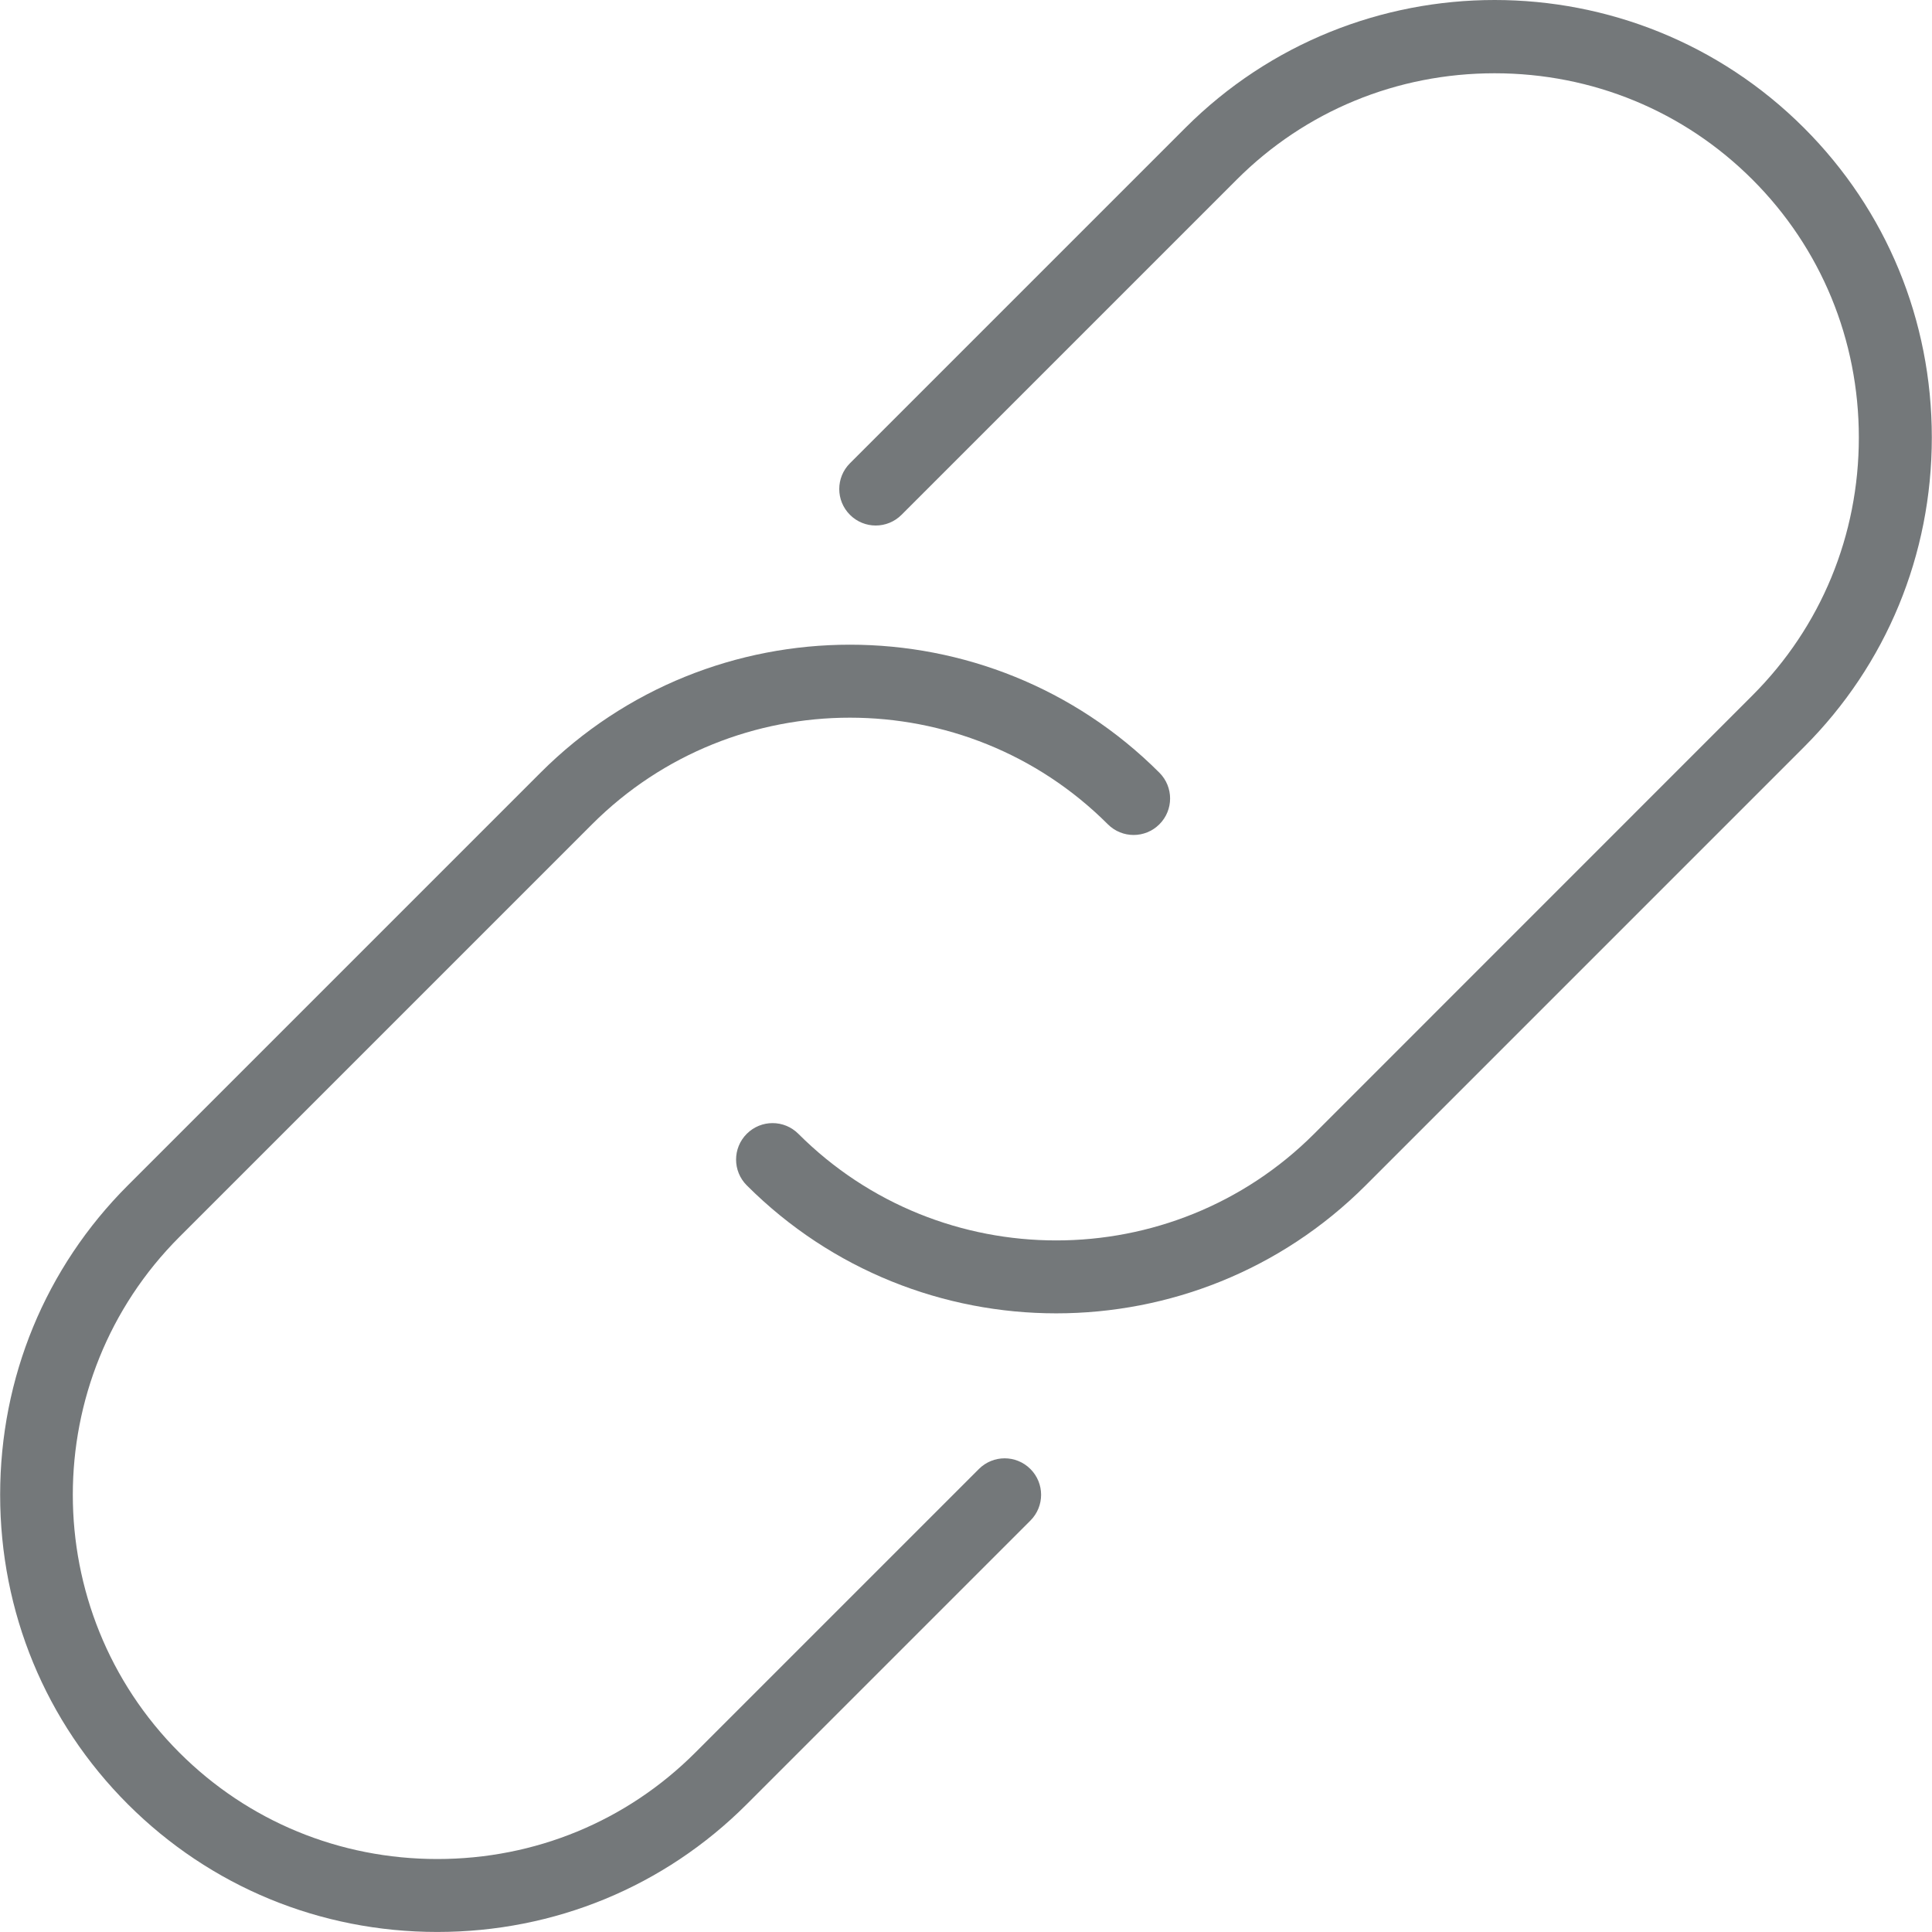
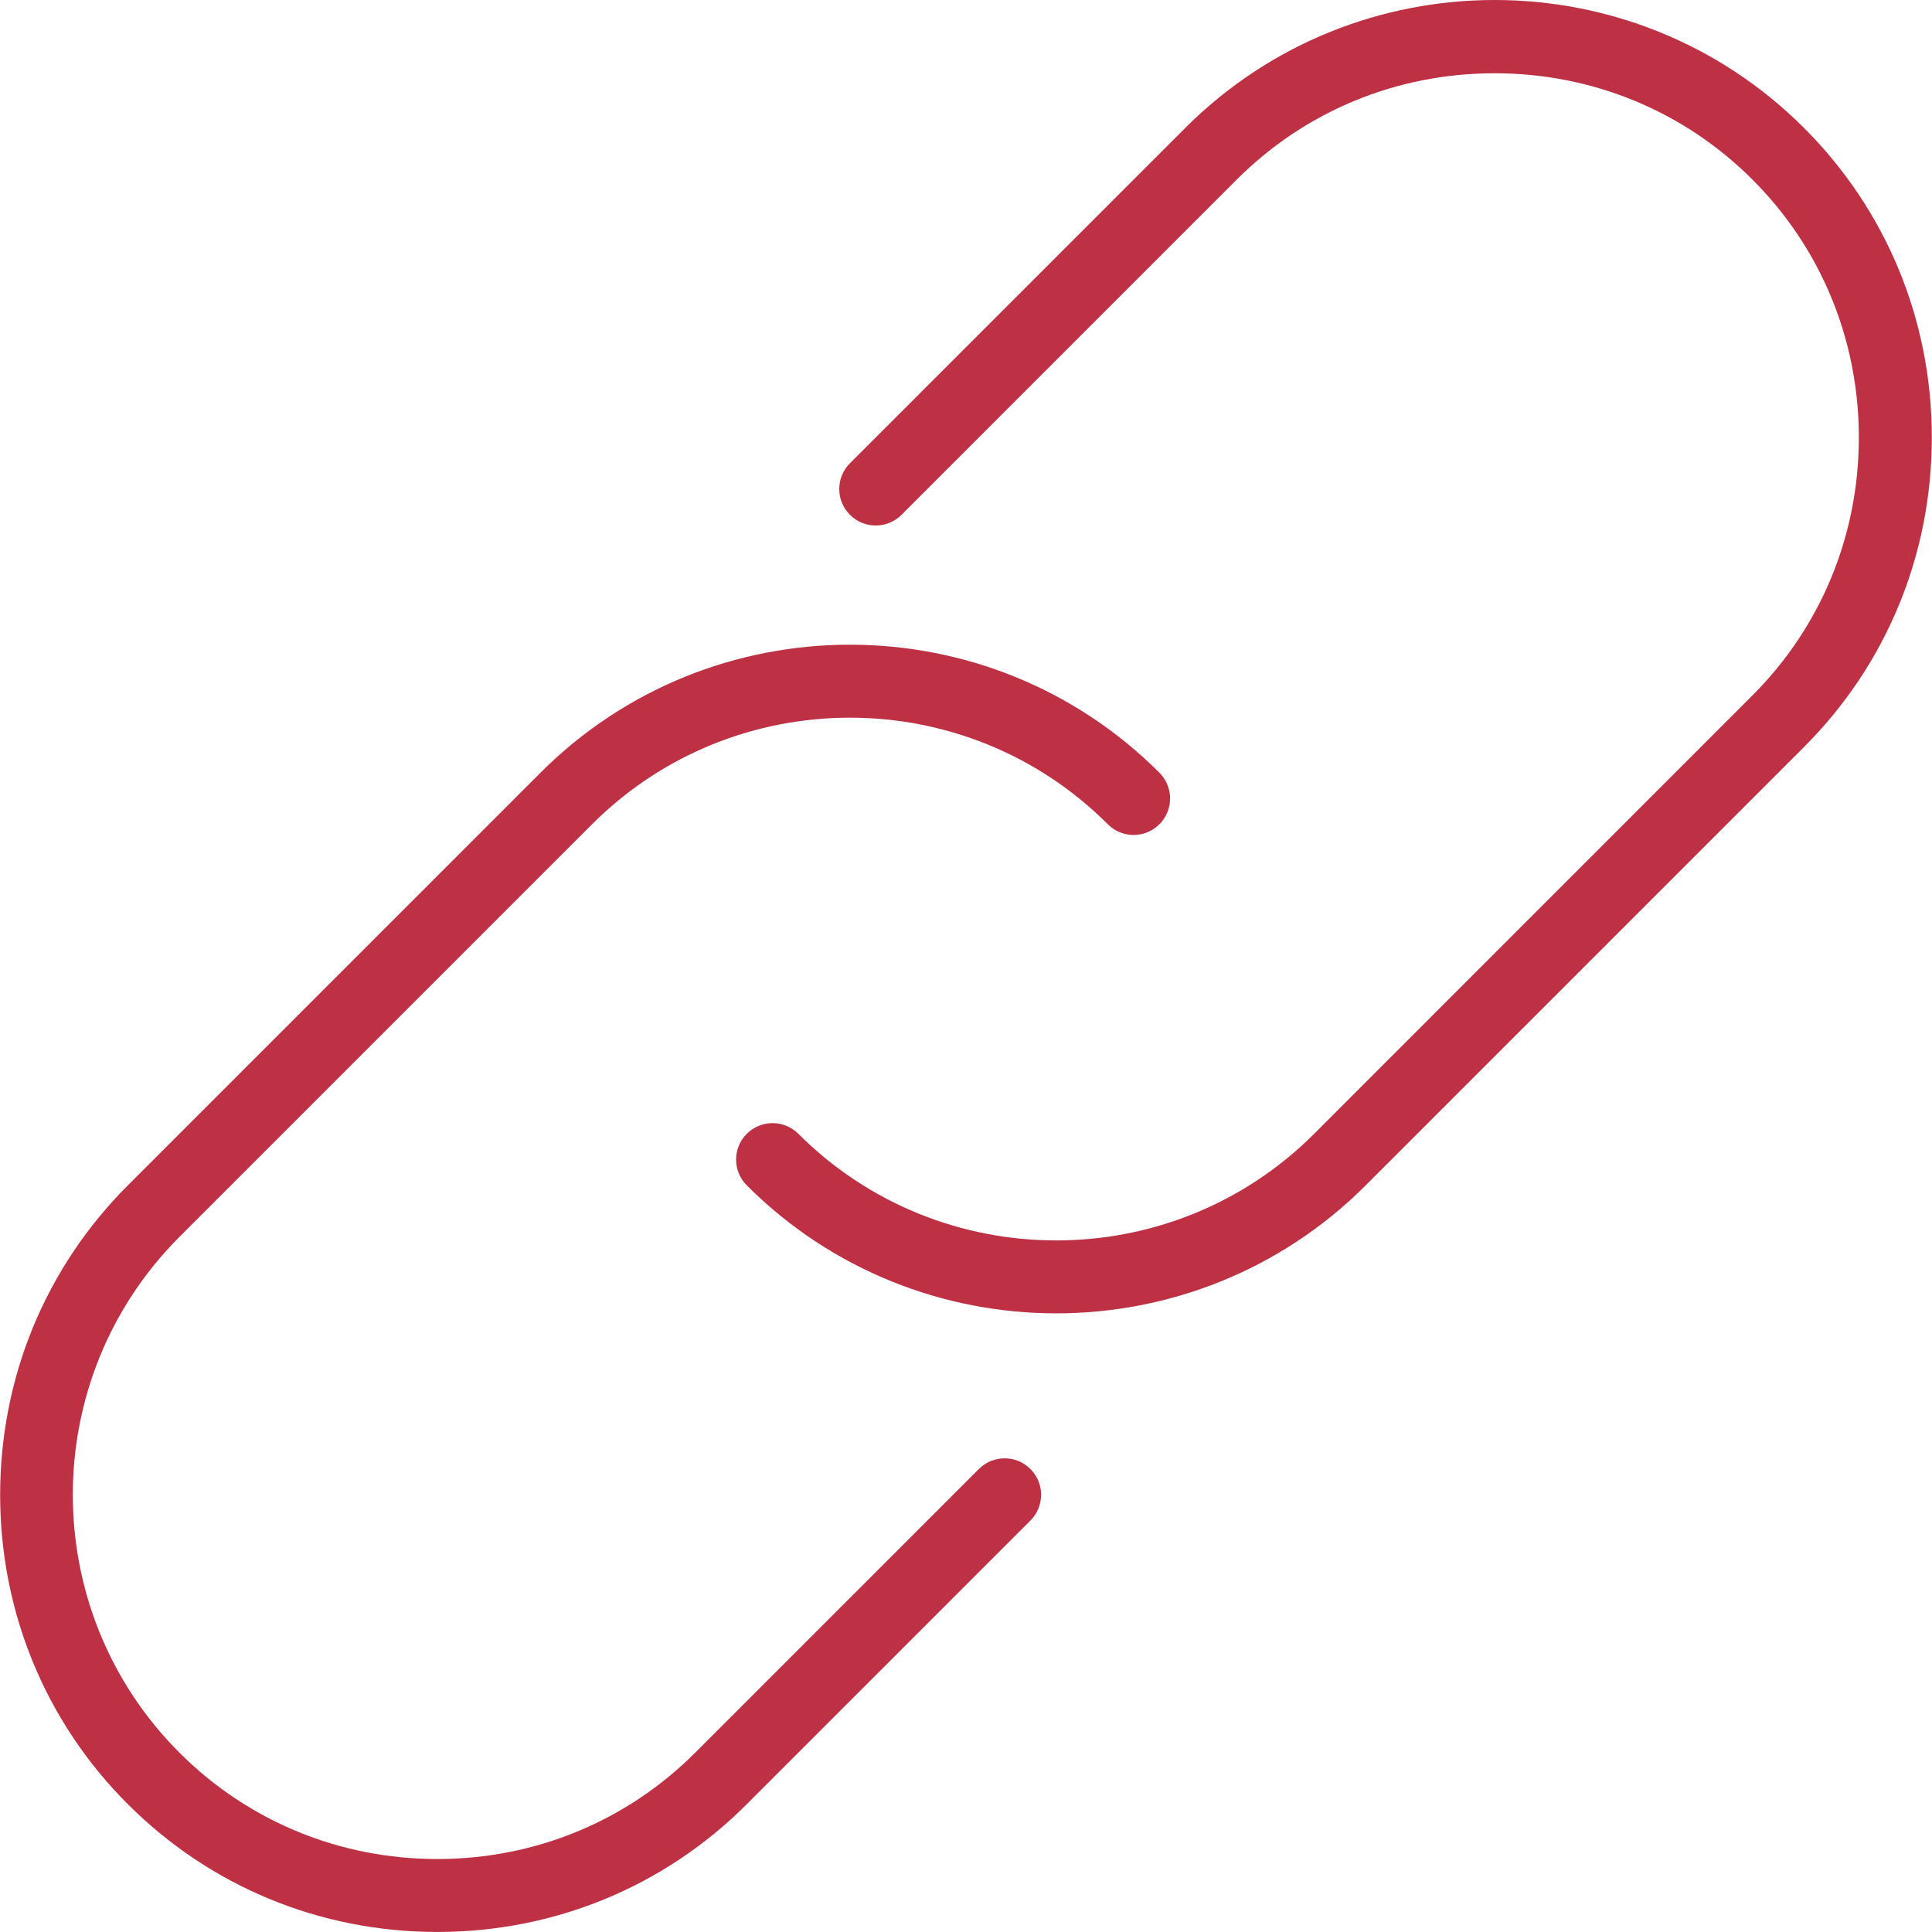
<svg xmlns="http://www.w3.org/2000/svg" version="1.1" id="Capa_1" x="0px" y="0px" viewBox="0 0 52.974 52.974" style="enable-background:new 0 0 52.974 52.974;" xml:space="preserve" width="512px" height="512px">
  <g>
-     <path d="M49.467,3.51c-4.677-4.679-12.291-4.681-16.97,0l-9.192,9.192c-0.391,0.391-0.391,1.023,0,1.414s1.023,0.391,1.414,0   l9.192-9.192c1.88-1.88,4.391-2.915,7.07-2.915c2.681,0,5.191,1.036,7.071,2.916s2.916,4.391,2.916,7.071   c0,2.68-1.036,5.19-2.916,7.07L36.033,31.088c-3.898,3.898-10.244,3.898-14.143,0c-0.391-0.391-1.023-0.391-1.414,0   s-0.391,1.023,0,1.414c2.34,2.339,5.412,3.509,8.485,3.509s6.146-1.17,8.485-3.509L49.467,20.48   c2.258-2.258,3.502-5.271,3.502-8.485C52.969,8.781,51.725,5.768,49.467,3.51z" fill="#74787a" />
-     <path d="M26.84,40.279l-7.778,7.778c-1.88,1.88-4.391,2.916-7.071,2.916c-2.68,0-5.19-1.036-7.071-2.916   c-3.898-3.898-3.898-10.243,0-14.142l11.314-11.314c3.899-3.898,10.244-3.896,14.142,0c0.391,0.391,1.023,0.391,1.414,0   s0.391-1.023,0-1.414c-4.677-4.679-12.291-4.681-16.97,0L3.505,32.502c-2.258,2.258-3.501,5.271-3.501,8.485   c0,3.214,1.244,6.227,3.502,8.484s5.271,3.502,8.484,3.502c3.215,0,6.228-1.244,8.485-3.502l7.778-7.778   c0.391-0.391,0.391-1.023,0-1.414S27.231,39.889,26.84,40.279z" fill="#74787a" />
+     <path d="M49.467,3.51c-4.677-4.679-12.291-4.681-16.97,0l-9.192,9.192c-0.391,0.391-0.391,1.023,0,1.414s1.023,0.391,1.414,0   l9.192-9.192c1.88-1.88,4.391-2.915,7.07-2.915c2.681,0,5.191,1.036,7.071,2.916s2.916,4.391,2.916,7.071   c0,2.68-1.036,5.19-2.916,7.07L36.033,31.088c-3.898,3.898-10.244,3.898-14.143,0c-0.391-0.391-1.023-0.391-1.414,0   s-0.391,1.023,0,1.414c2.34,2.339,5.412,3.509,8.485,3.509s6.146-1.17,8.485-3.509L49.467,20.48   c2.258-2.258,3.502-5.271,3.502-8.485C52.969,8.781,51.725,5.768,49.467,3.51z" fill="#be3144" />
+     <path d="M26.84,40.279l-7.778,7.778c-1.88,1.88-4.391,2.916-7.071,2.916c-2.68,0-5.19-1.036-7.071-2.916   c-3.898-3.898-3.898-10.243,0-14.142l11.314-11.314c3.899-3.898,10.244-3.896,14.142,0c0.391,0.391,1.023,0.391,1.414,0   s0.391-1.023,0-1.414c-4.677-4.679-12.291-4.681-16.97,0L3.505,32.502c-2.258,2.258-3.501,5.271-3.501,8.485   c0,3.214,1.244,6.227,3.502,8.484s5.271,3.502,8.484,3.502c3.215,0,6.228-1.244,8.485-3.502l7.778-7.778   c0.391-0.391,0.391-1.023,0-1.414S27.231,39.889,26.84,40.279z" fill="#be3144" />
  </g>
  <g>
</g>
  <g>
</g>
  <g>
</g>
  <g>
</g>
  <g>
</g>
  <g>
</g>
  <g>
</g>
  <g>
</g>
  <g>
</g>
  <g>
</g>
  <g>
</g>
  <g>
</g>
  <g>
</g>
  <g>
</g>
  <g>
</g>
</svg>
